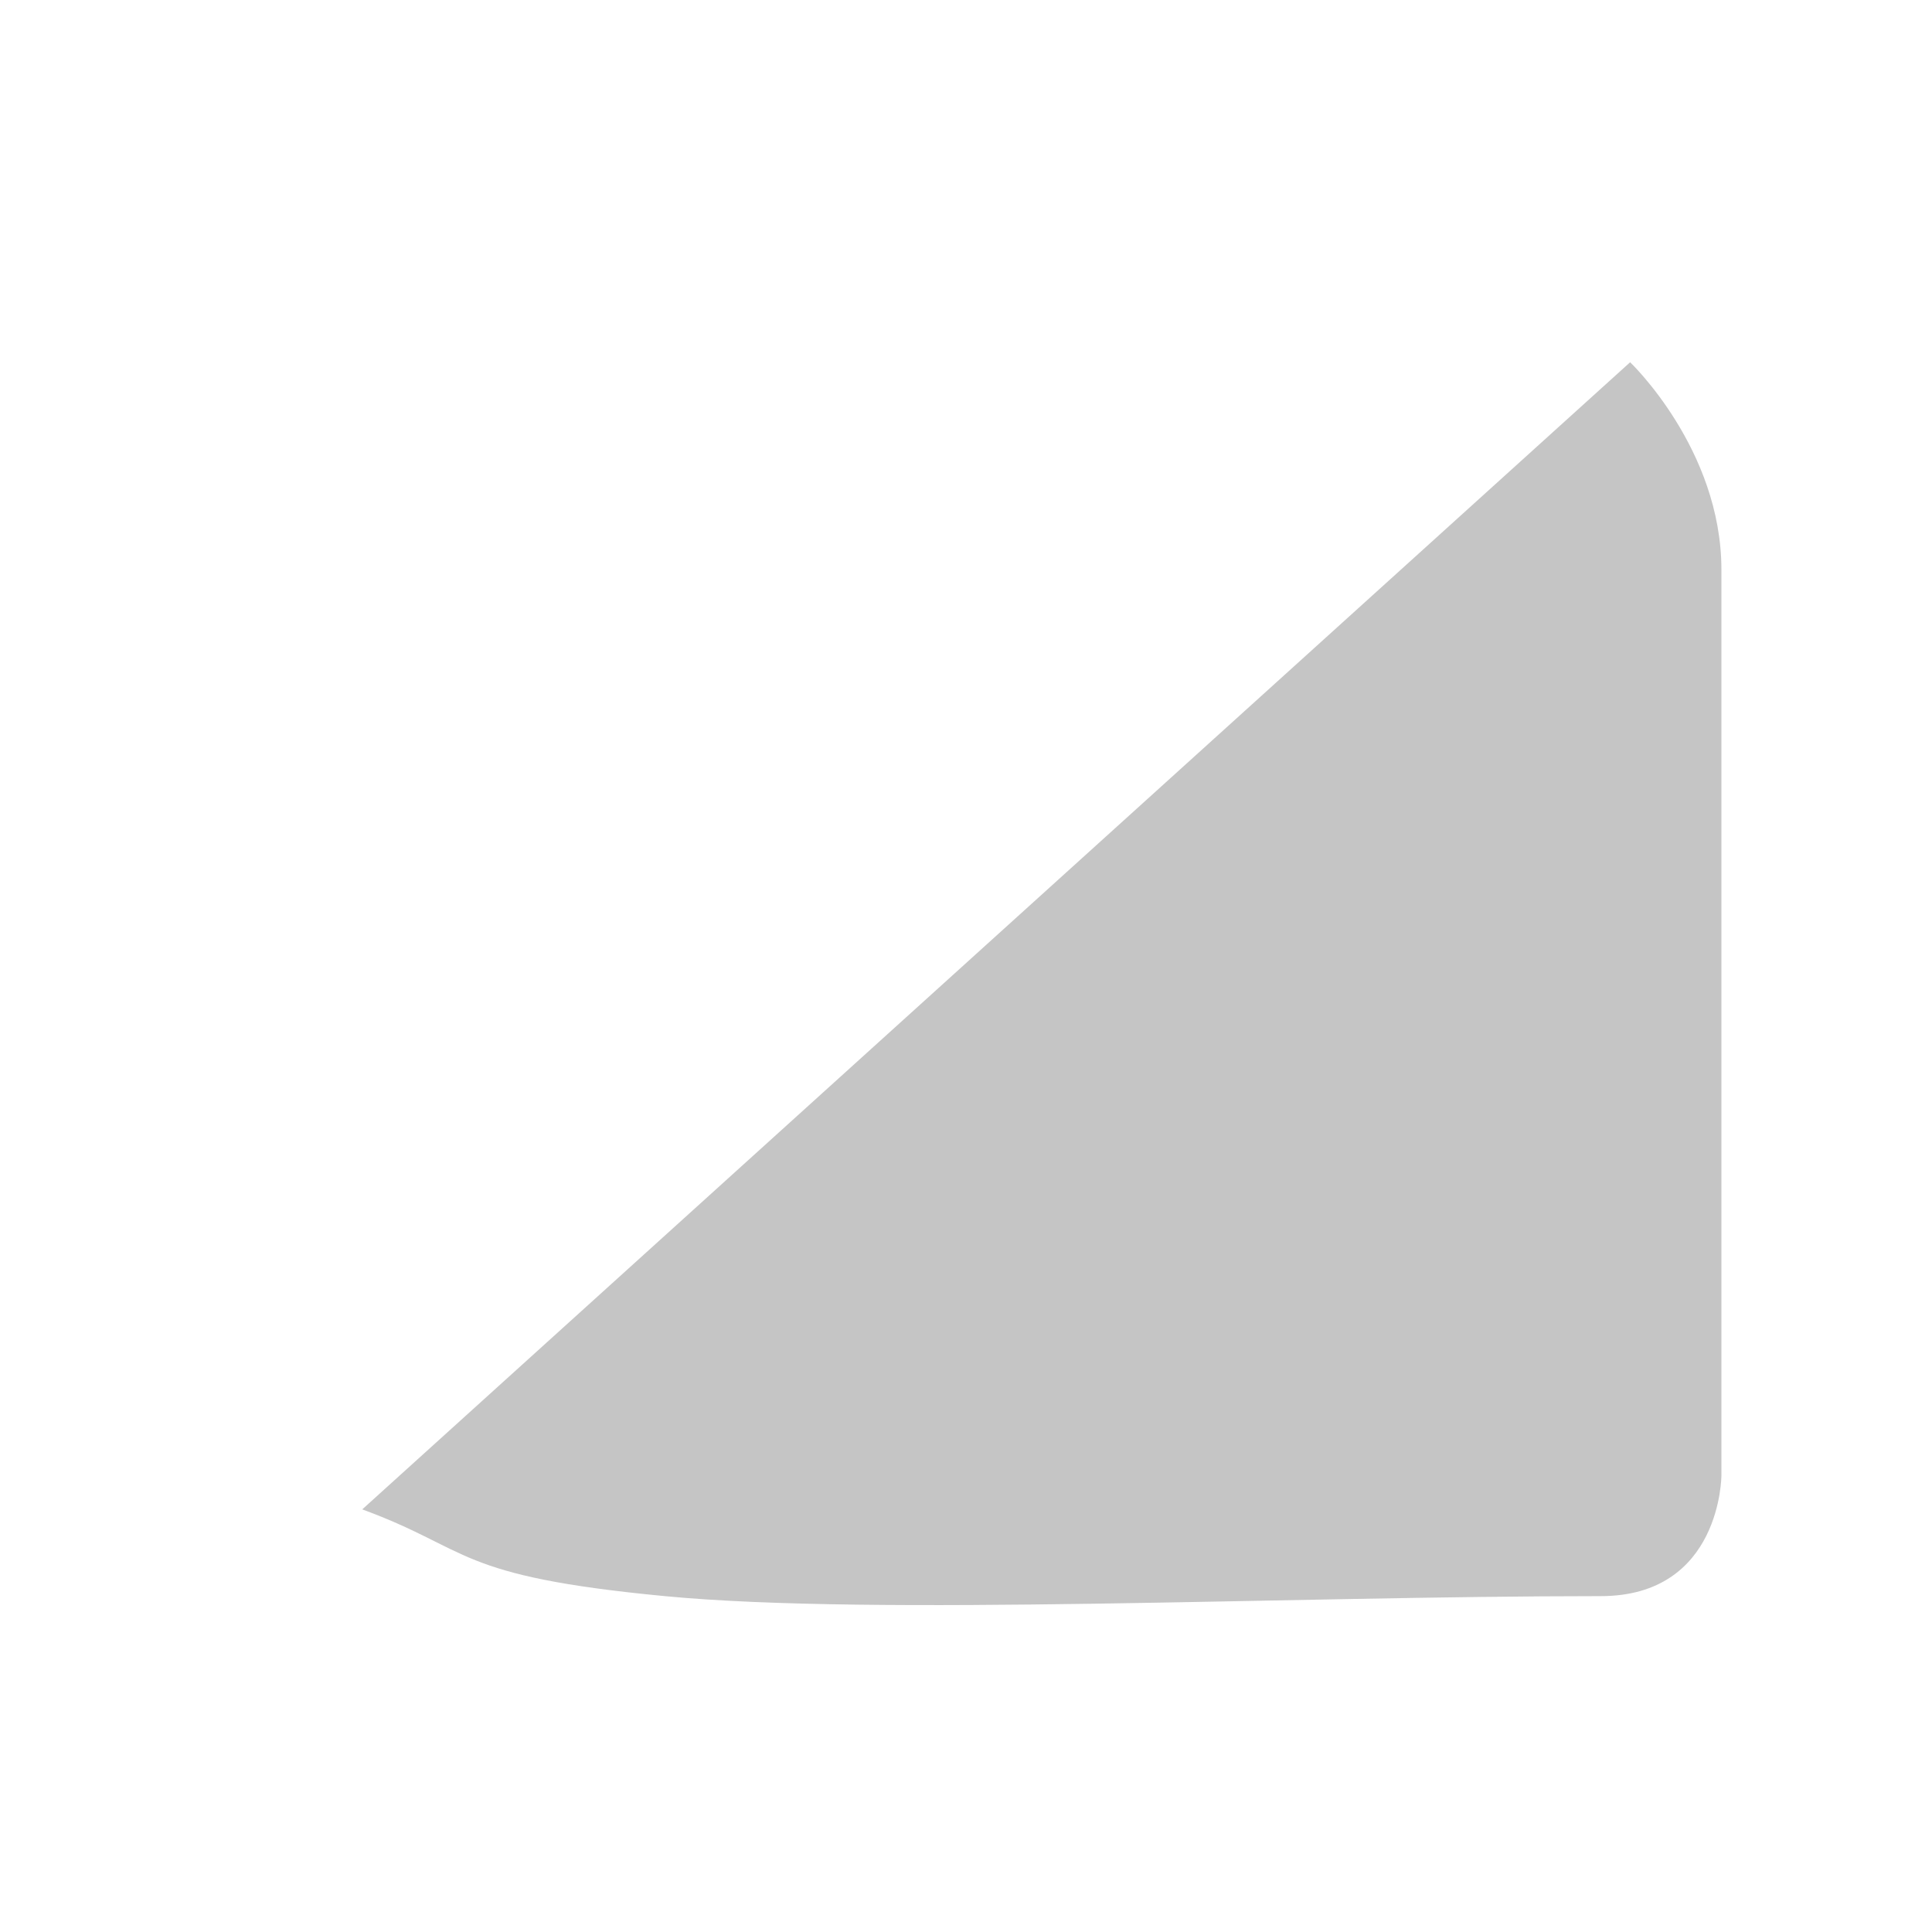
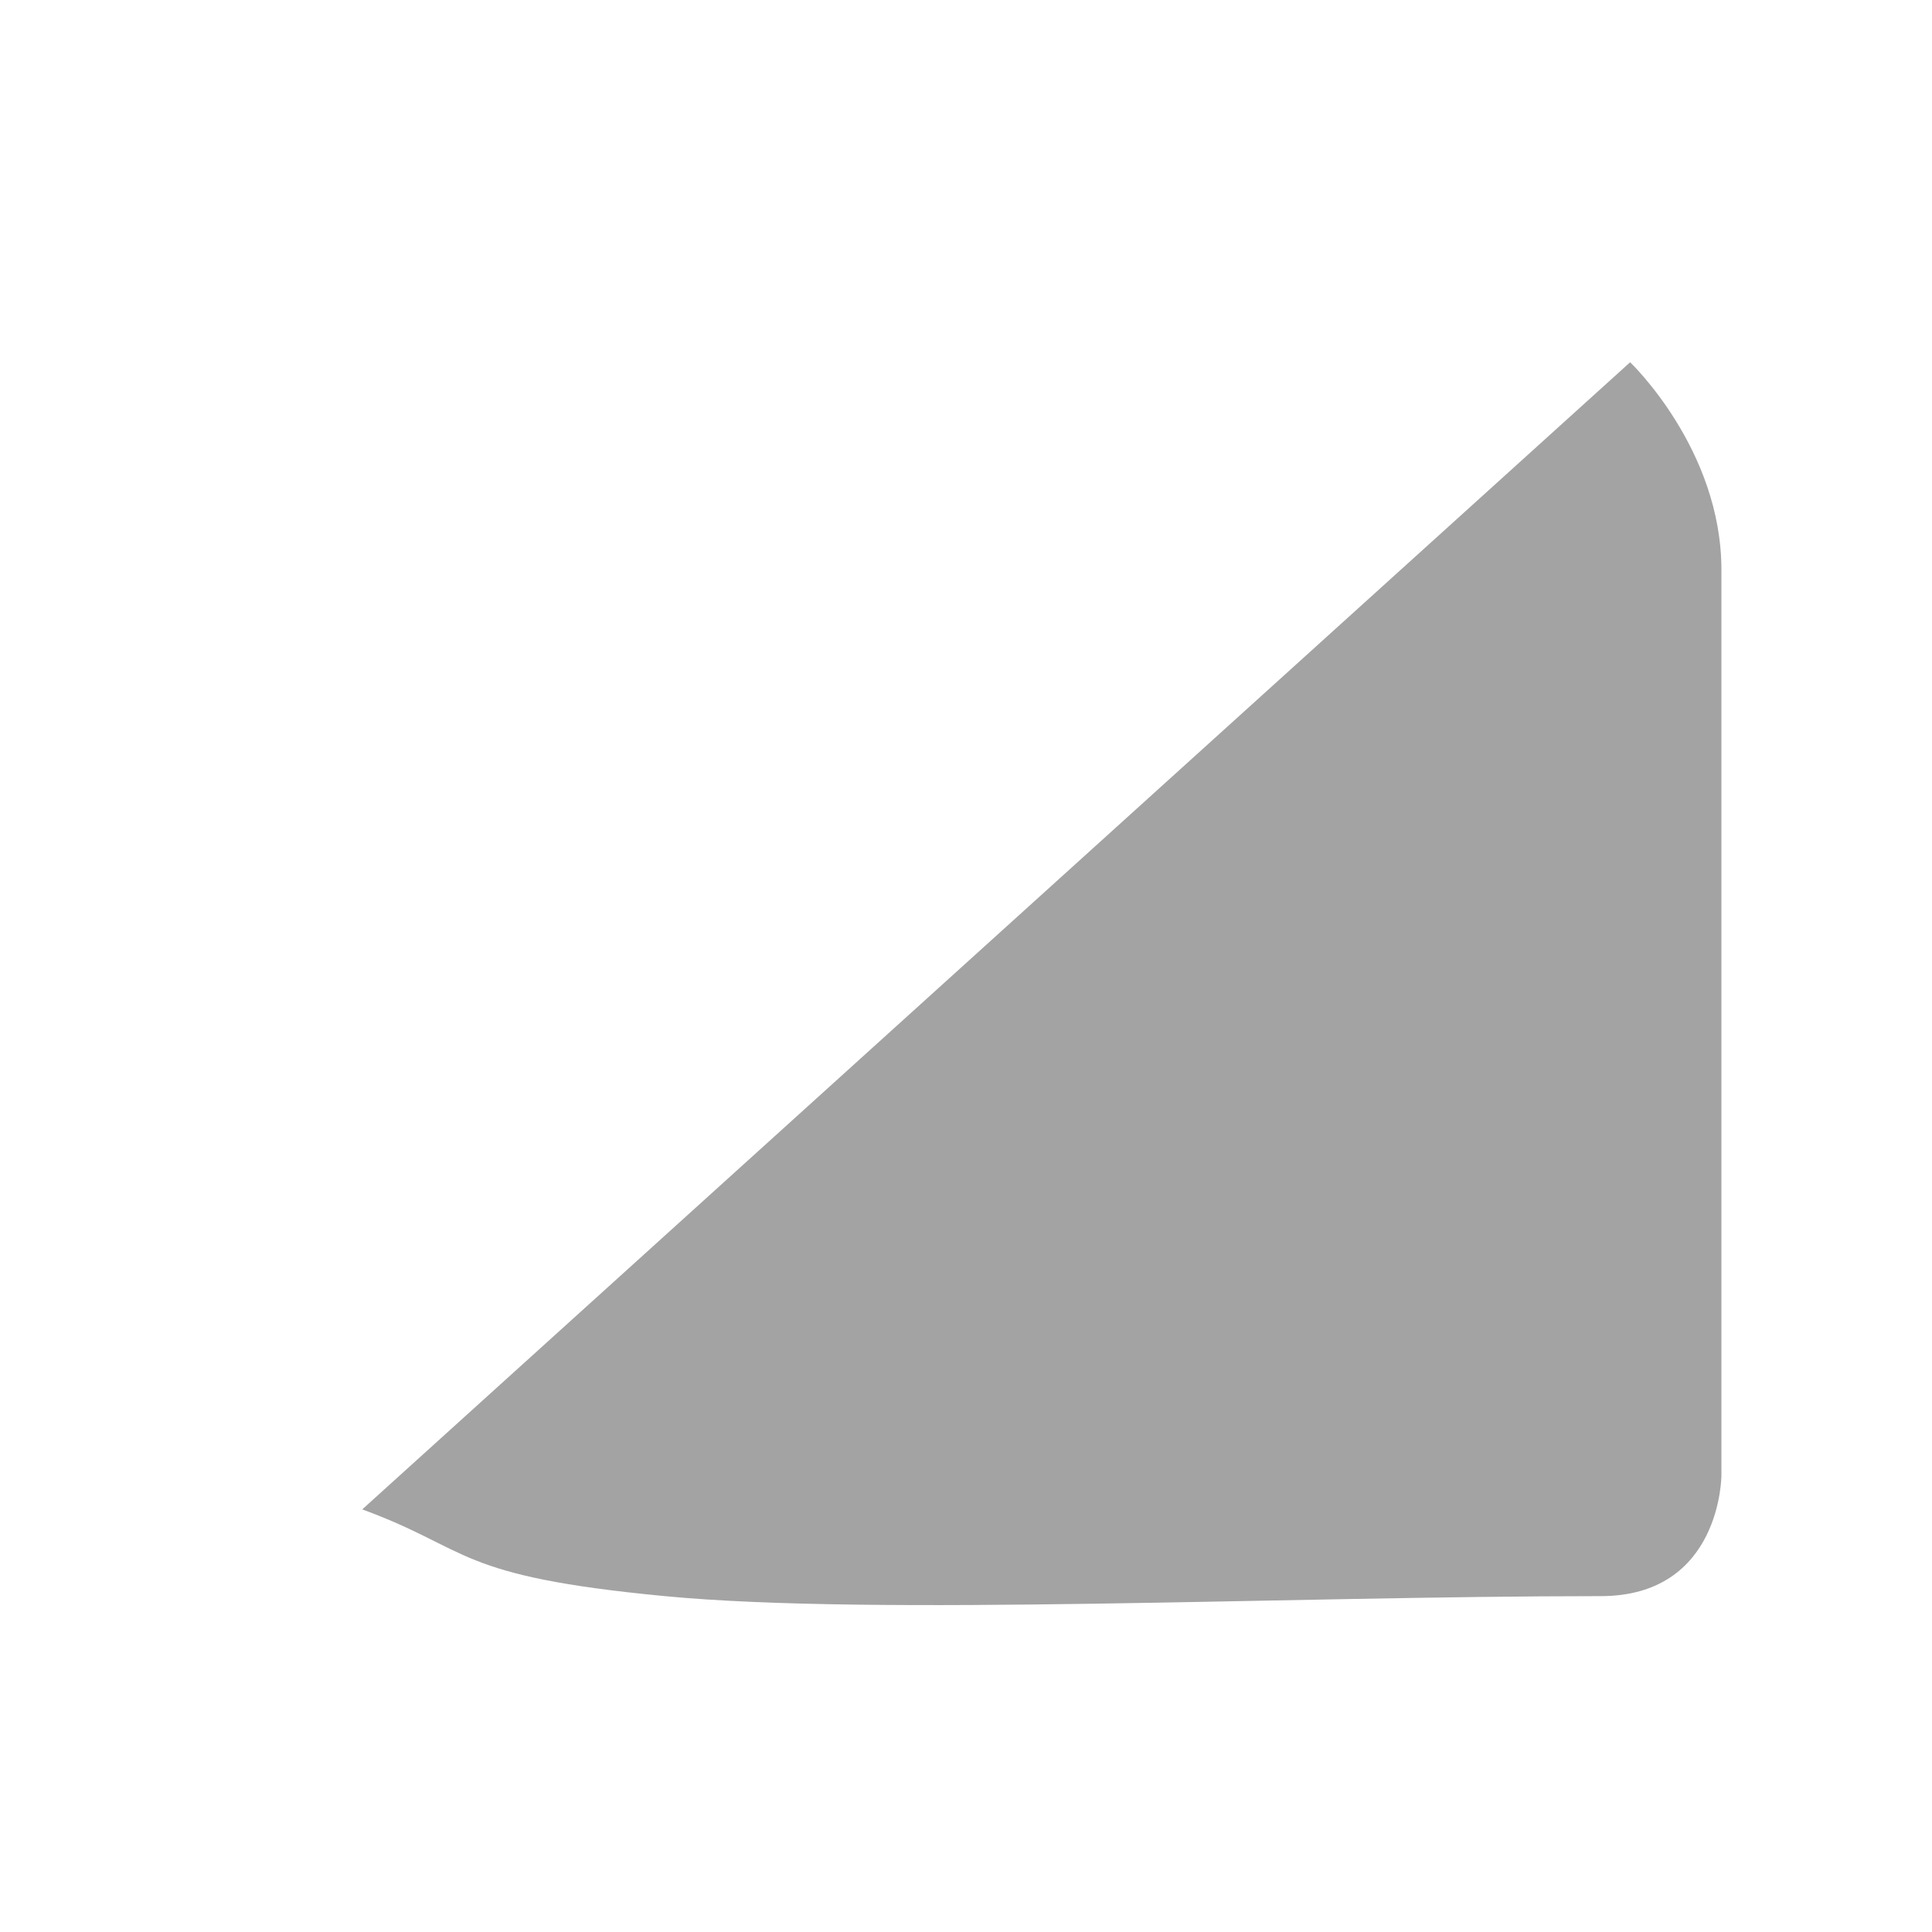
<svg xmlns="http://www.w3.org/2000/svg" id="svg3275" height="32px" width="32px">
  <defs id="defs3" />
  <g id="layer1">
-     <path style="fill:#404040;fill-opacity:0.302;fill-rule:evenodd;stroke:none;stroke-width:1px;stroke-linecap:butt;stroke-linejoin:miter;stroke-opacity:1" d="M 27,6 C 27,6 28.512,7.437 28.512,9.437 C 28.512,11.437 28.512,24.437 28.512,24.437 C 28.512,24.437 28.512,26.437 26.512,26.437 C 21.345,26.437 14.503,26.771 11.012,26.437 C 7.52,26.104 7.816,25.667 6,25 L 27,6 z " id="path18815" />
+     <path style="fill:#353535;fill-opacity:0.457;fill-rule:evenodd;stroke:none;stroke-width:1px;stroke-linecap:butt;stroke-linejoin:miter;stroke-opacity:1" d="M 27,6 C 27,6 28.512,7.437 28.512,9.437 C 28.512,11.437 28.512,24.437 28.512,24.437 C 28.512,24.437 28.512,26.437 26.512,26.437 C 21.345,26.437 14.503,26.771 11.012,26.437 C 7.52,26.104 7.816,25.667 6,25 L 27,6 z " id="path18815" />
  </g>
</svg>
